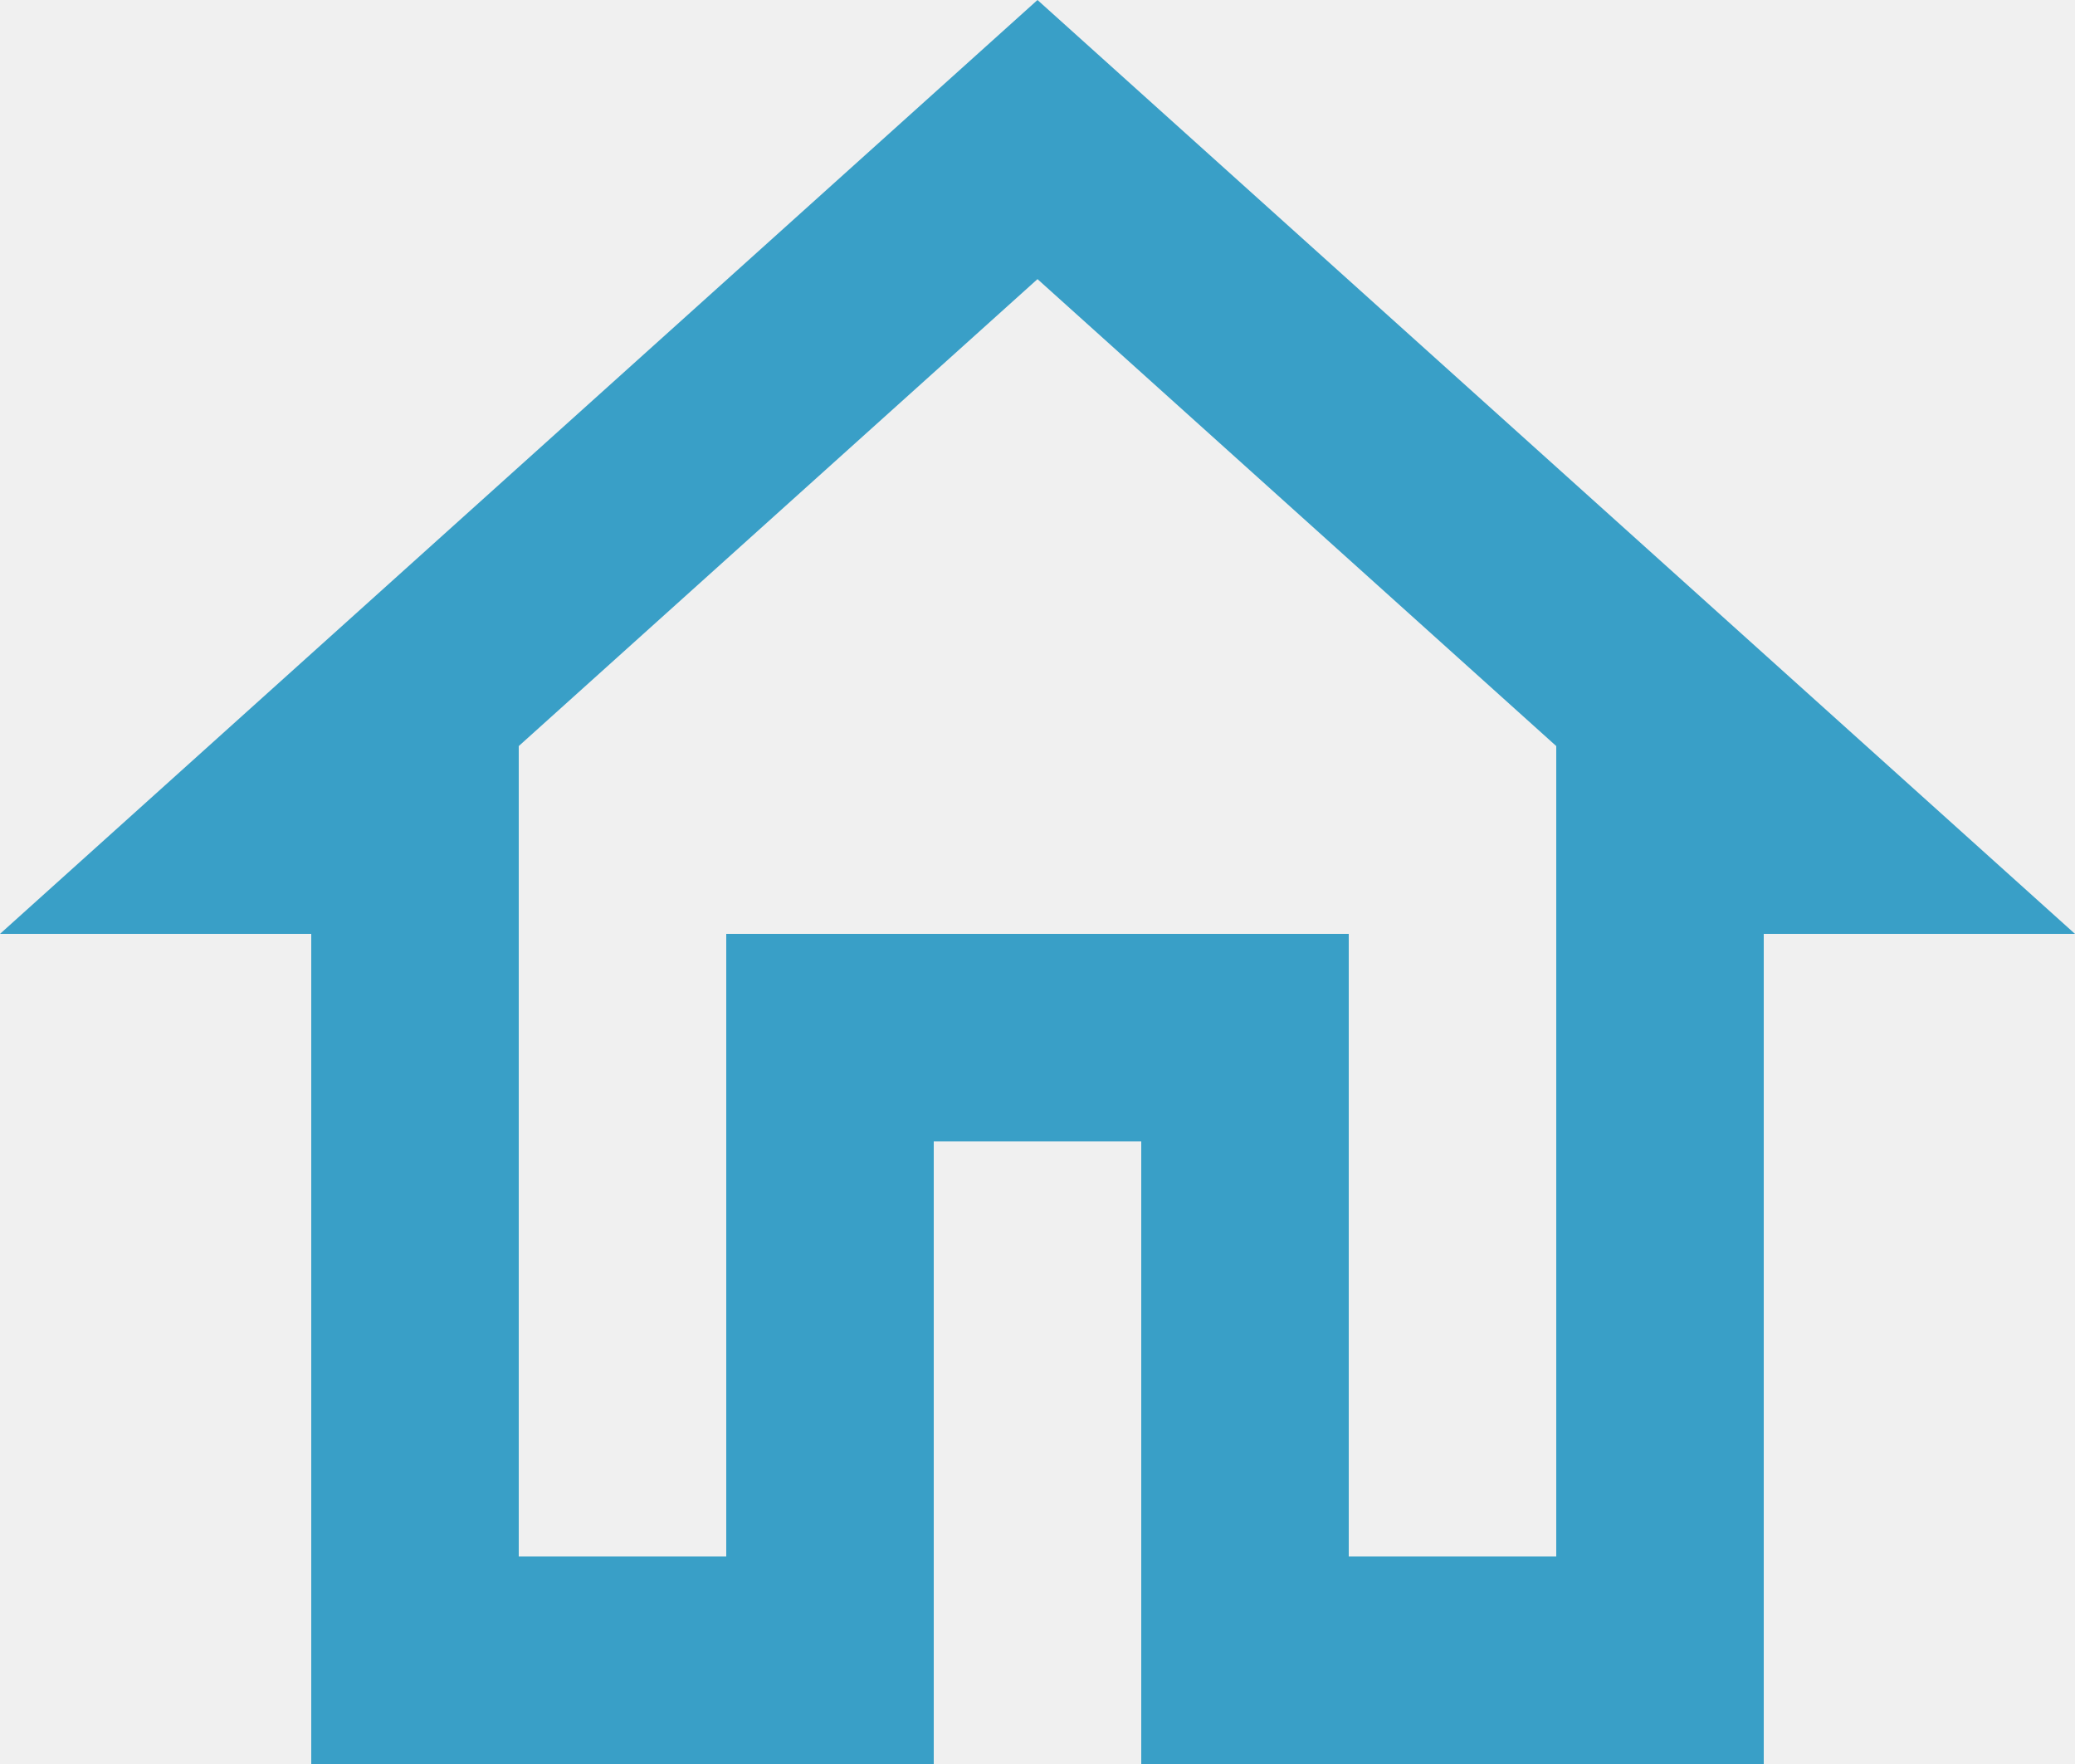
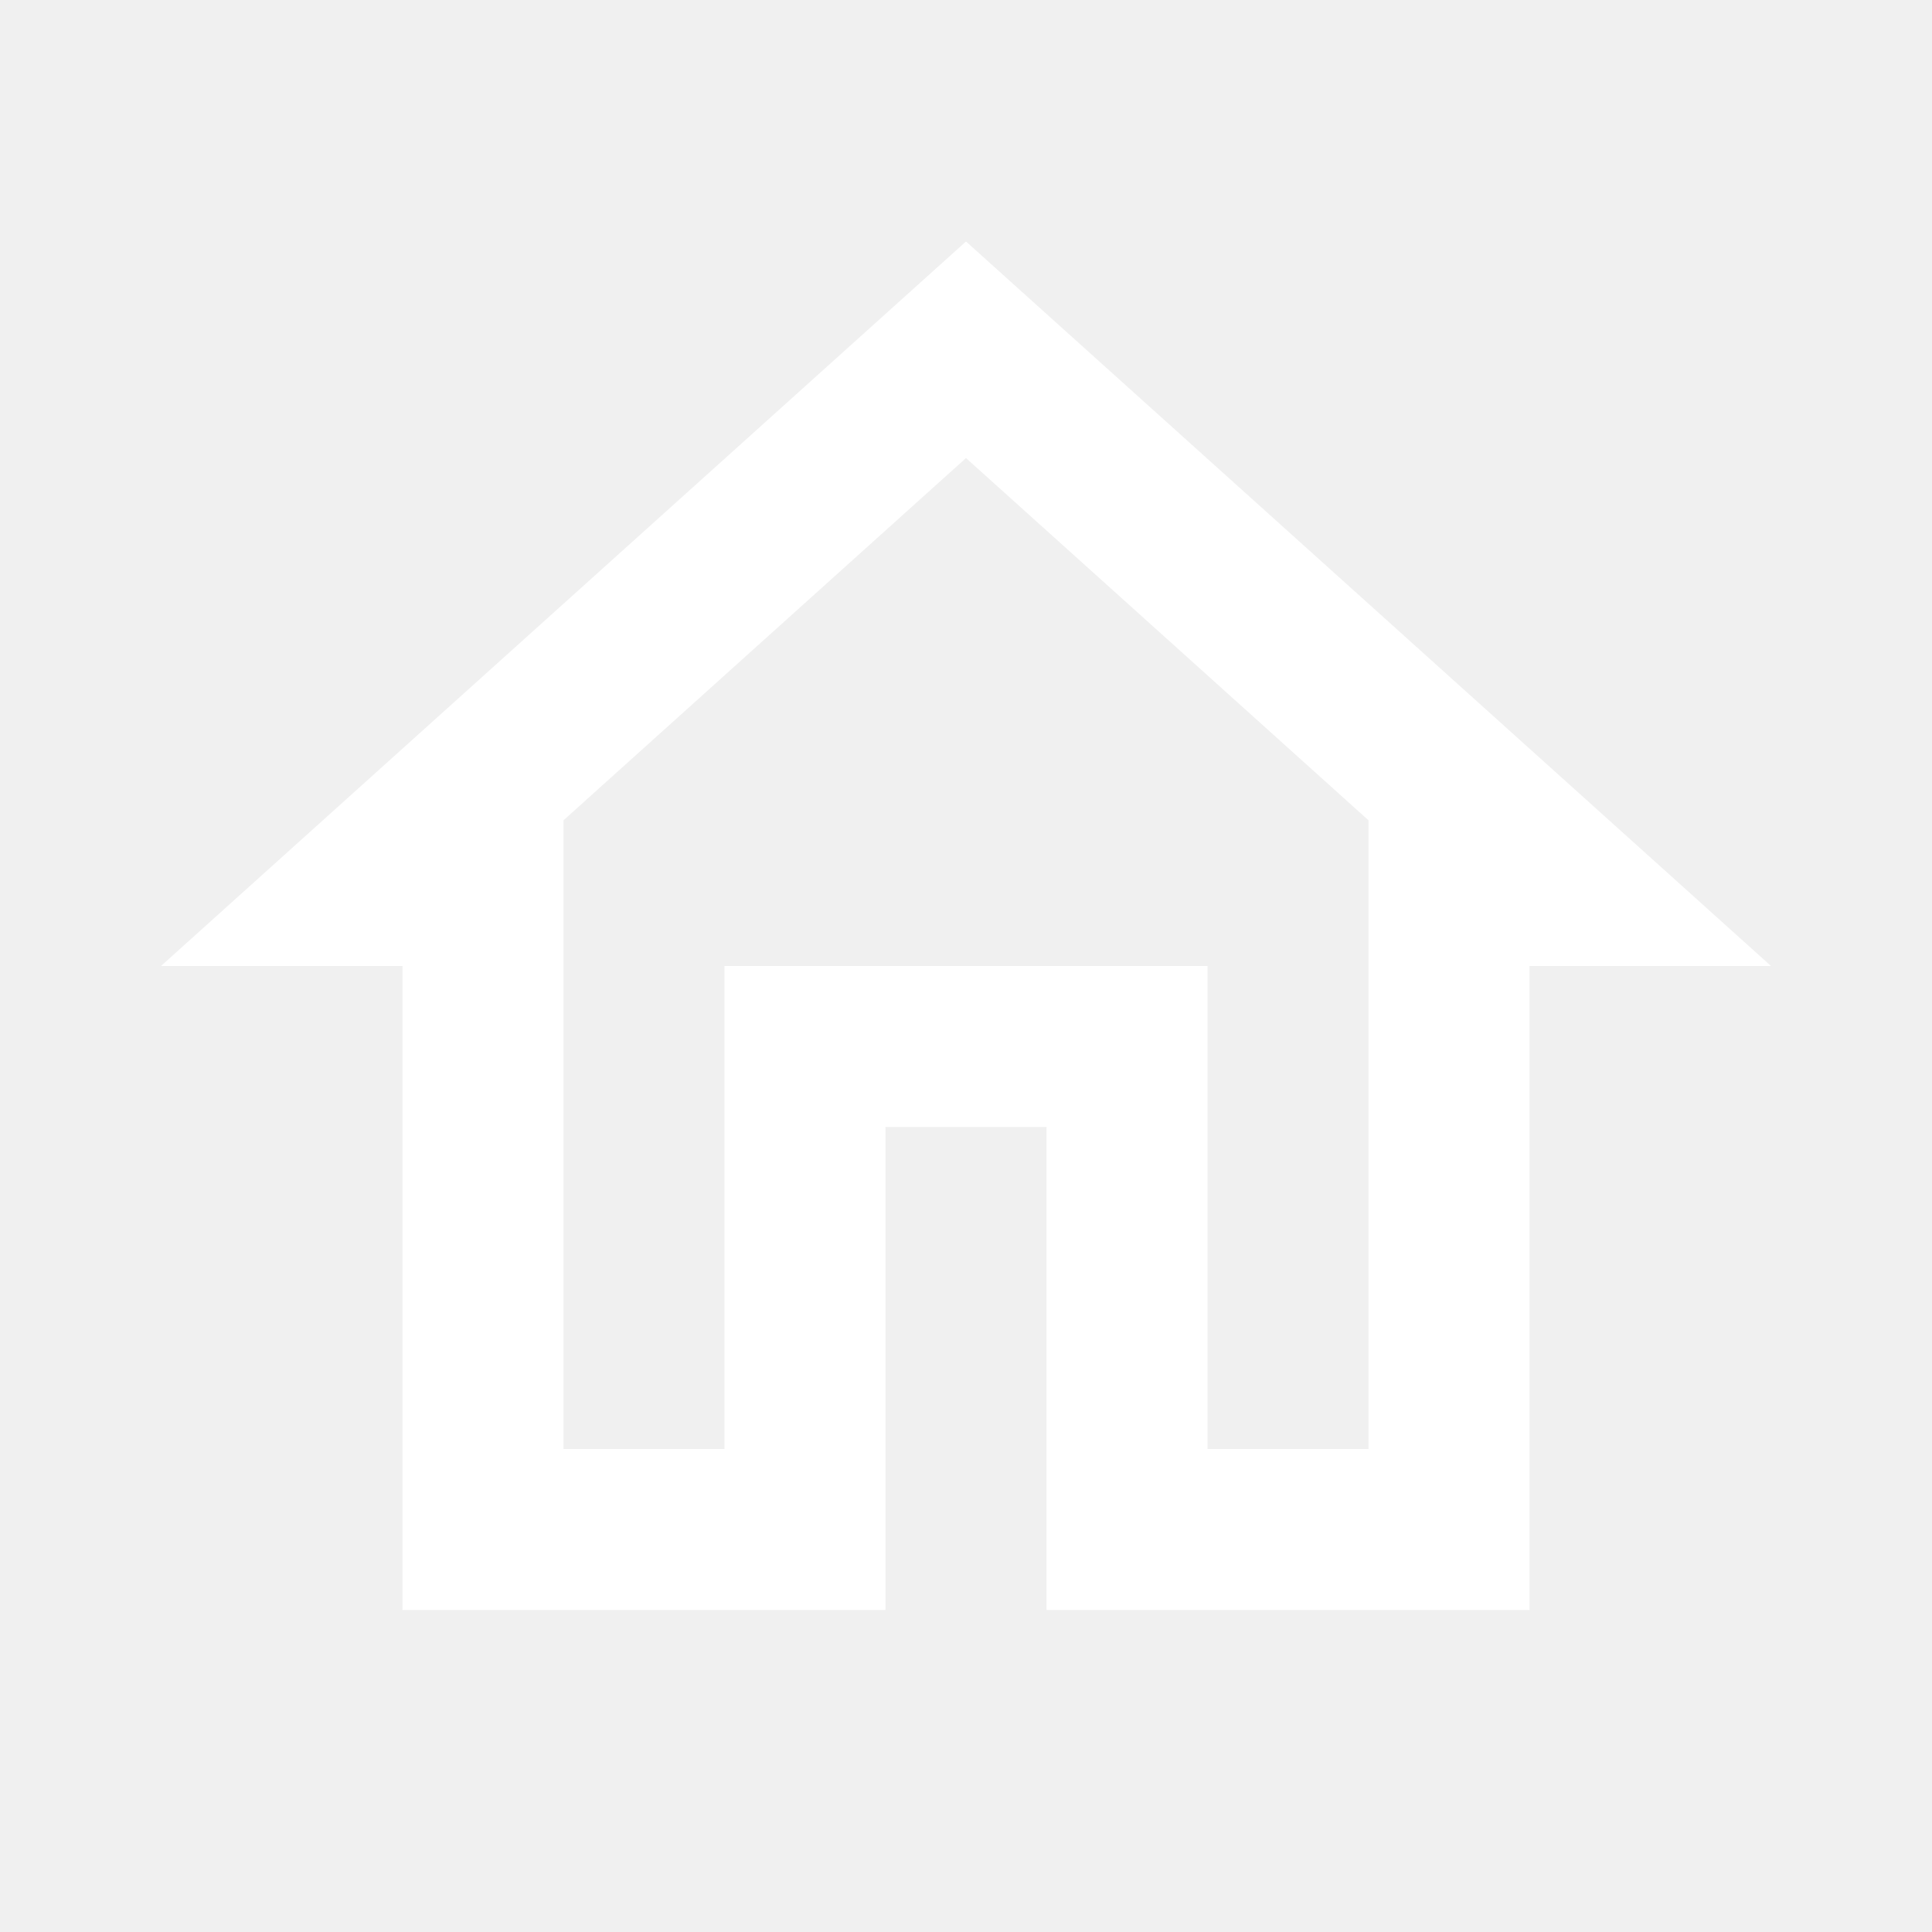
- <svg xmlns="http://www.w3.org/2000/svg" width="20" height="17" viewBox="0 0 20 17" fill="none">
-   <path d="M10 2.69L15 7.19V15H13V9H7V15H5V7.19L10 2.69V2.69ZM10 0L0 9H3V17H9V11H11V17H17V9H20L10 0Z" fill="#399FC7" />
+ <svg xmlns="http://www.w3.org/2000/svg" width="24" height="24" viewBox="0 0 24 24" fill="none">
+   <path d="M12 5.69L17 10.19V18H15V12H9V18H7V10.19L12 5.69V5.69ZM12 3L2 12H5V20H11V14H13V20H19V12H22L12 3Z" fill="white" />
</svg>
